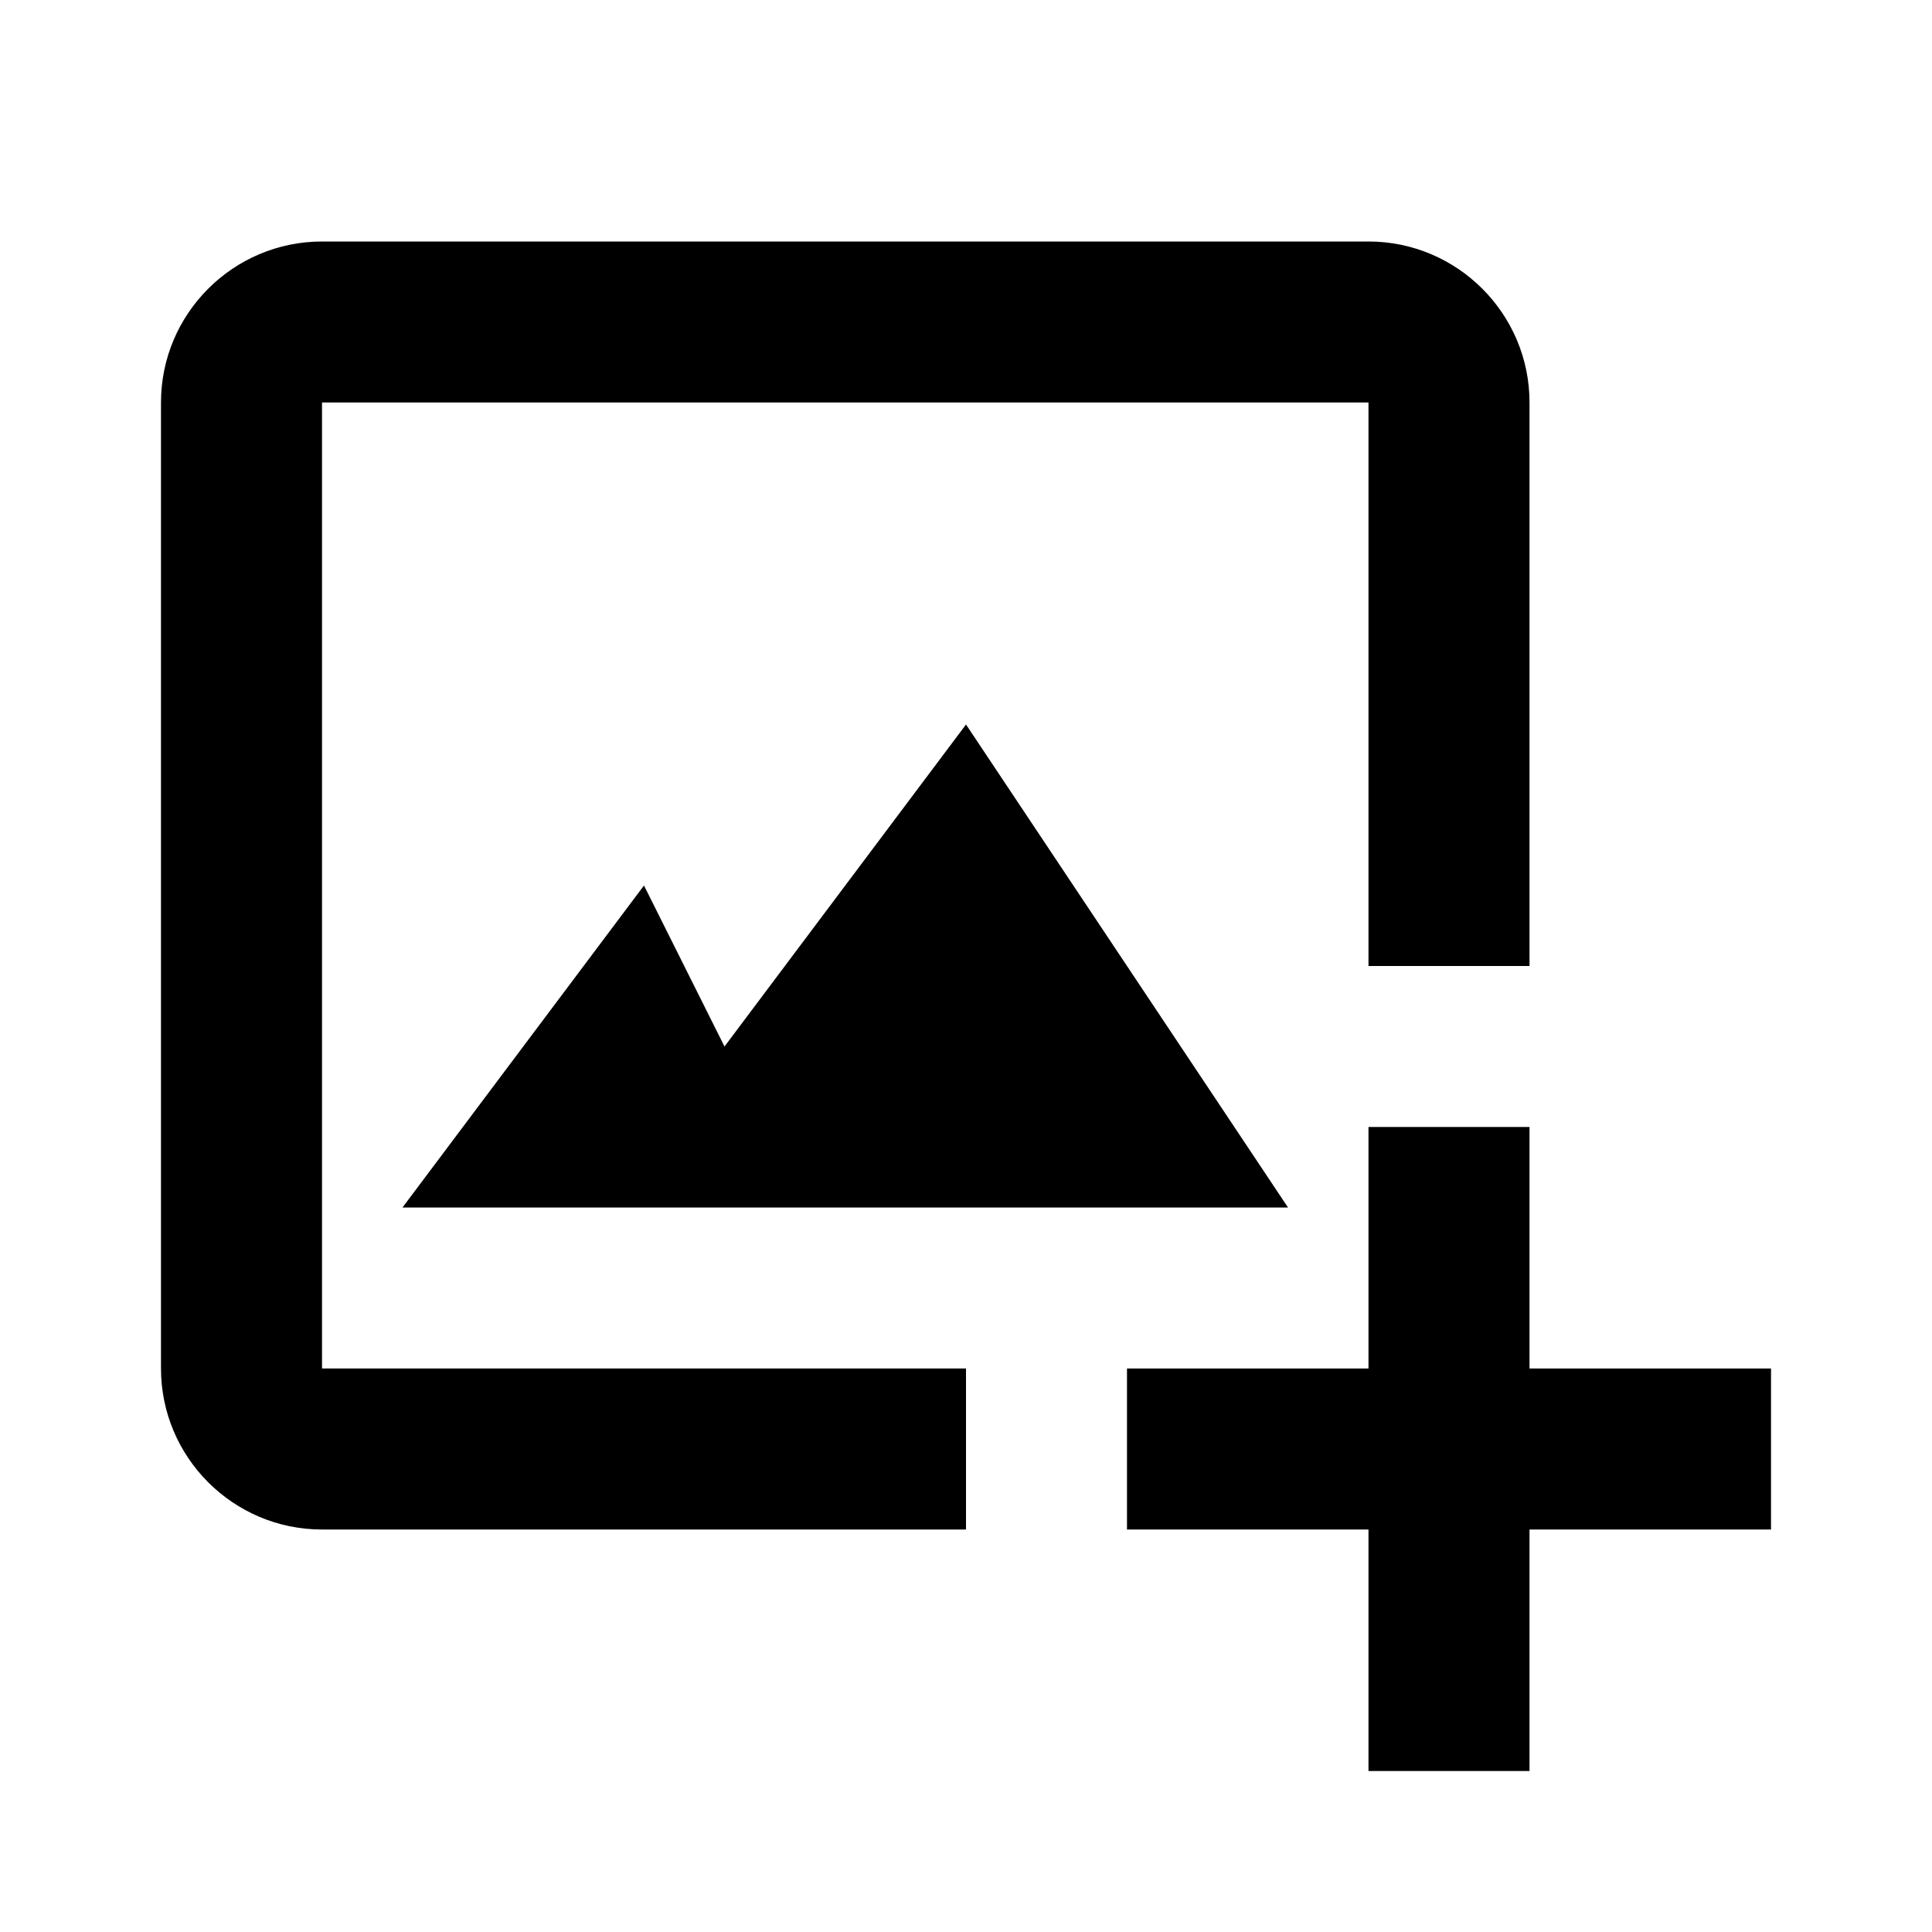
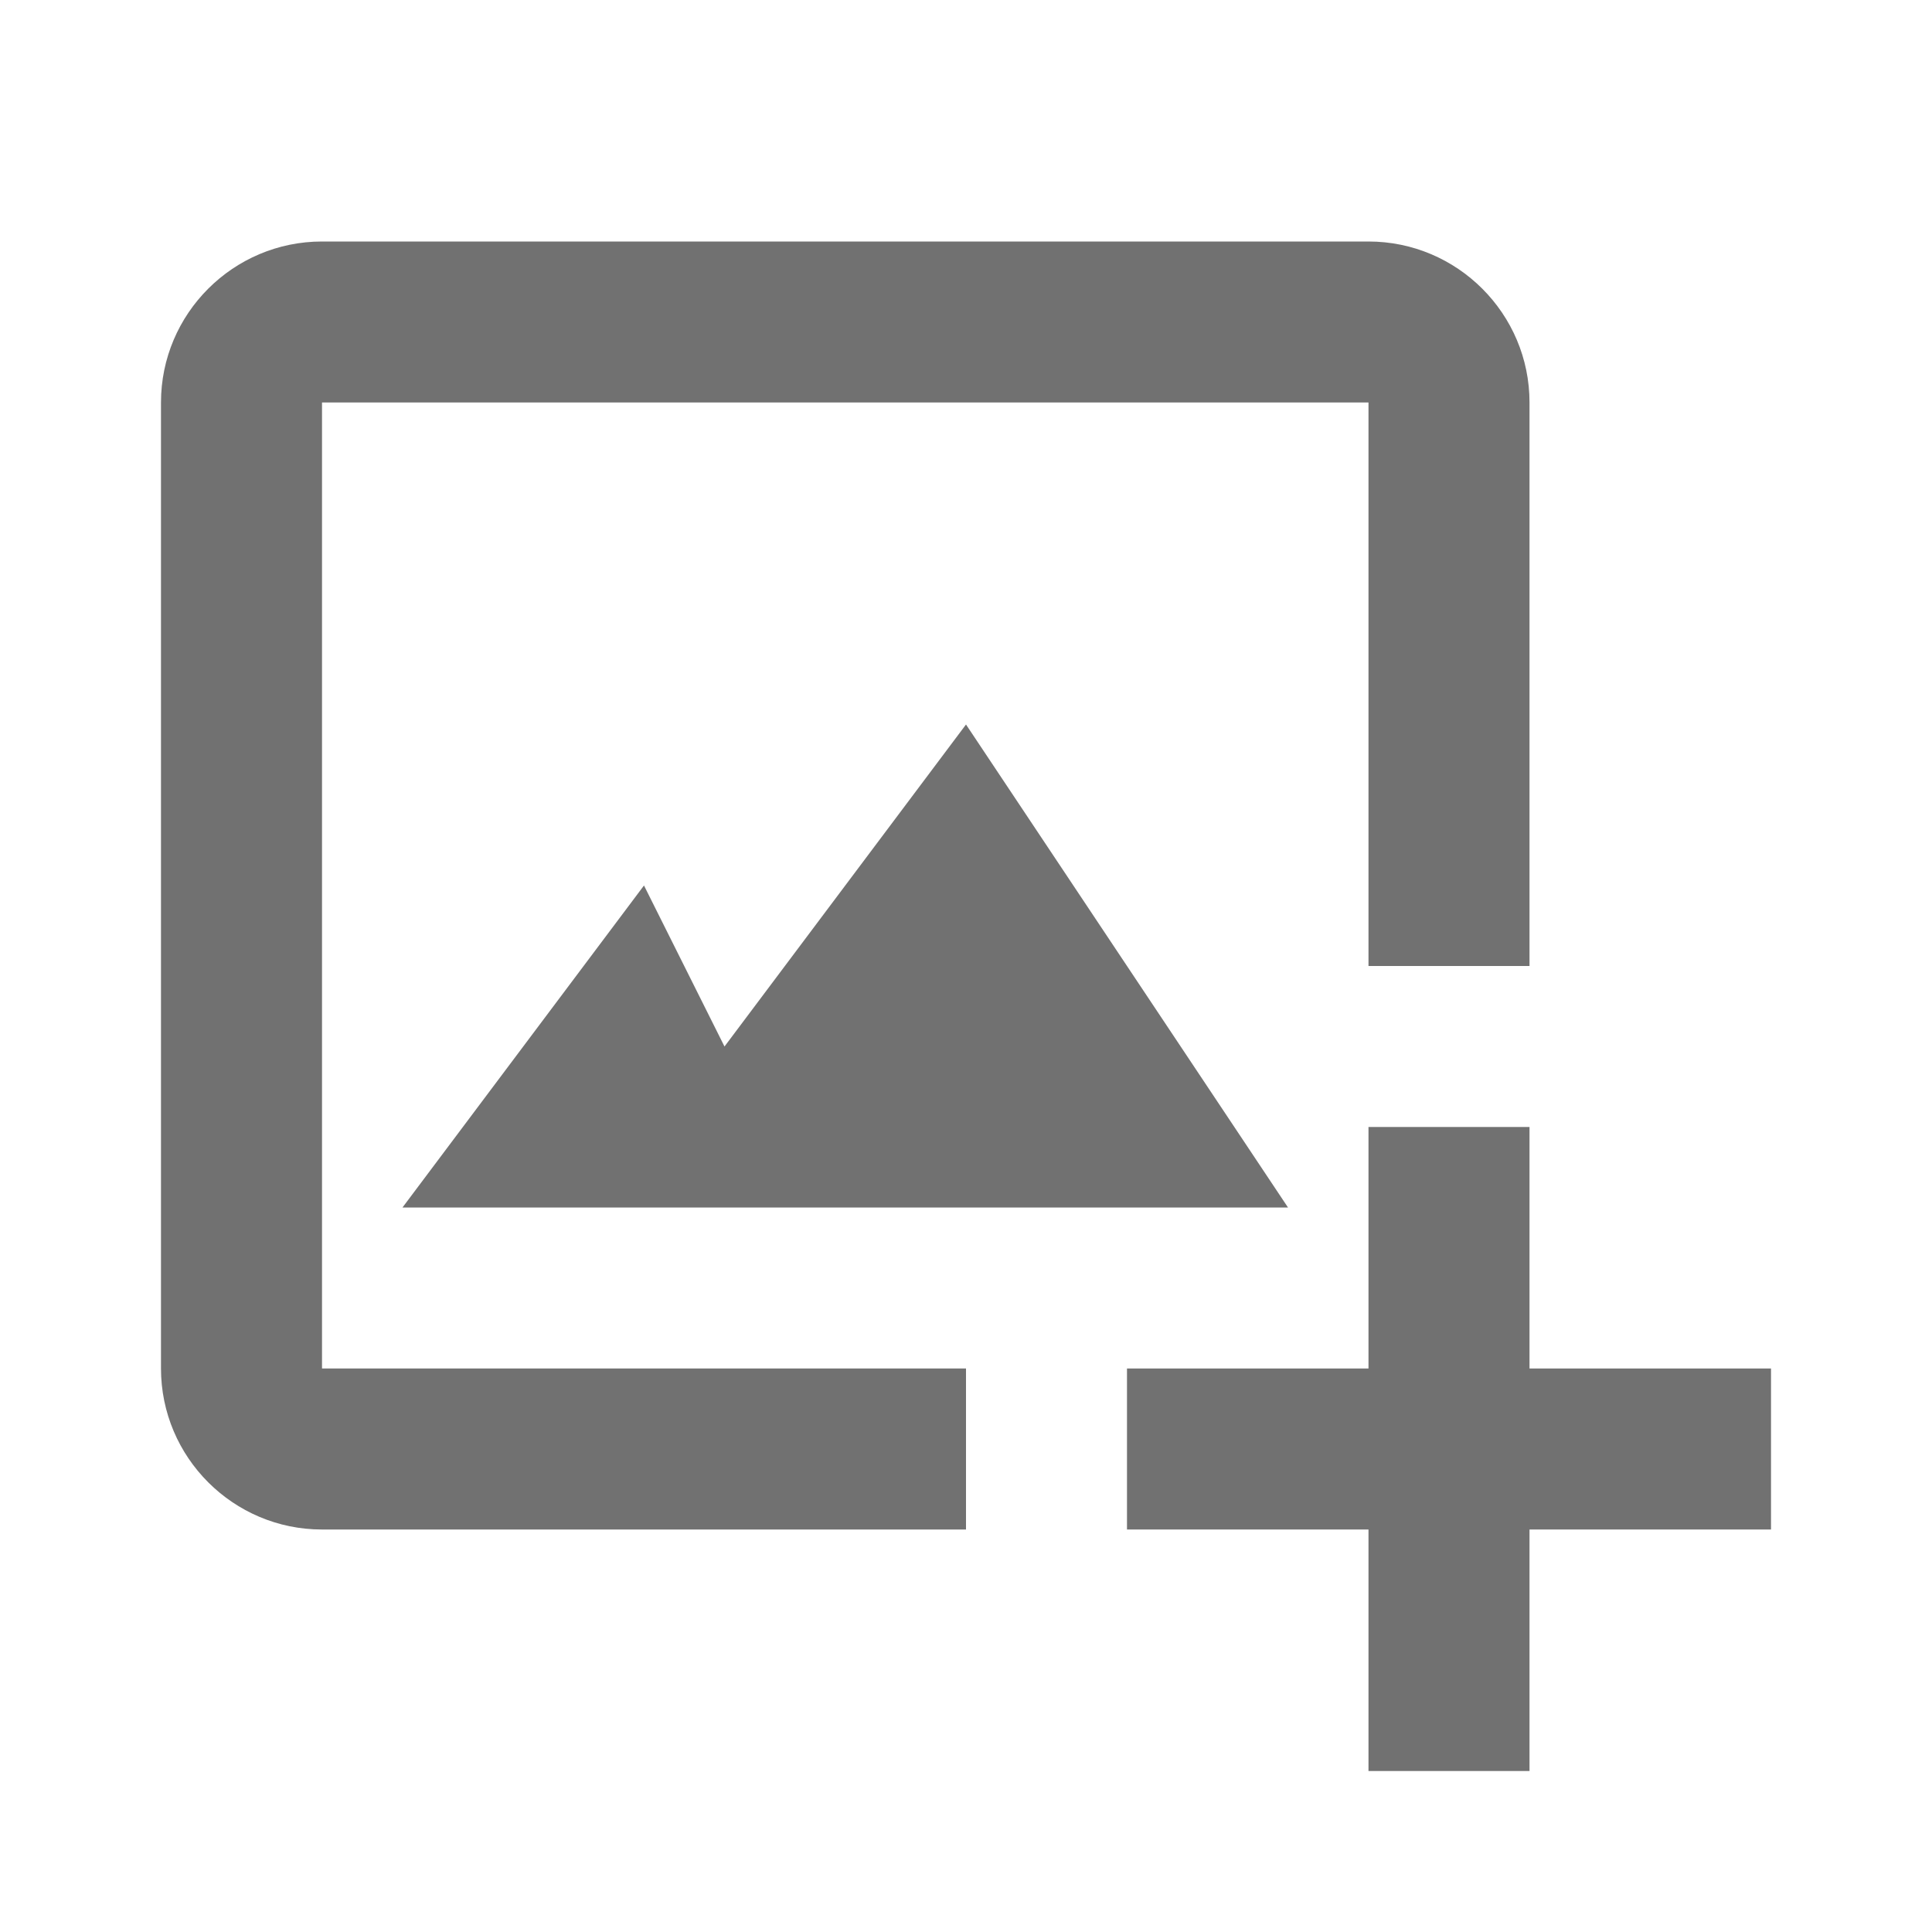
<svg xmlns="http://www.w3.org/2000/svg" width="55" height="55" viewBox="0 0 55 55" fill="none">
-   <path d="M9.167 11.458H38.958V27.5H43.542V11.458C43.542 8.931 41.486 6.875 38.958 6.875H9.167C6.639 6.875 4.583 8.931 4.583 11.458V38.958C4.583 41.486 6.639 43.542 9.167 43.542H27.5V38.958H9.167V11.458Z" fill="black" />
-   <path d="M18.333 25.208L11.458 34.375H36.667L27.5 20.625L20.625 29.792L18.333 25.208Z" fill="black" />
-   <path d="M43.542 32.083H38.958V38.958H32.083V43.542H38.958V50.417H43.542V43.542H50.417V38.958H43.542V32.083Z" fill="black" />
+   <path d="M9.167 11.458H38.958V27.5H43.542V11.458C43.542 8.931 41.486 6.875 38.958 6.875H9.167C6.639 6.875 4.583 8.931 4.583 11.458V38.958C4.583 41.486 6.639 43.542 9.167 43.542H27.5V38.958H9.167V11.458Z" fill="#717171" />
+   <path d="M18.333 25.208L11.458 34.375H36.667L27.5 20.625L20.625 29.792L18.333 25.208Z" fill="#717171" />
+   <path d="M43.542 32.083H38.958V38.958H32.083V43.542H38.958V50.417H43.542V43.542H50.417V38.958H43.542V32.083Z" fill="#717171" />
</svg>
